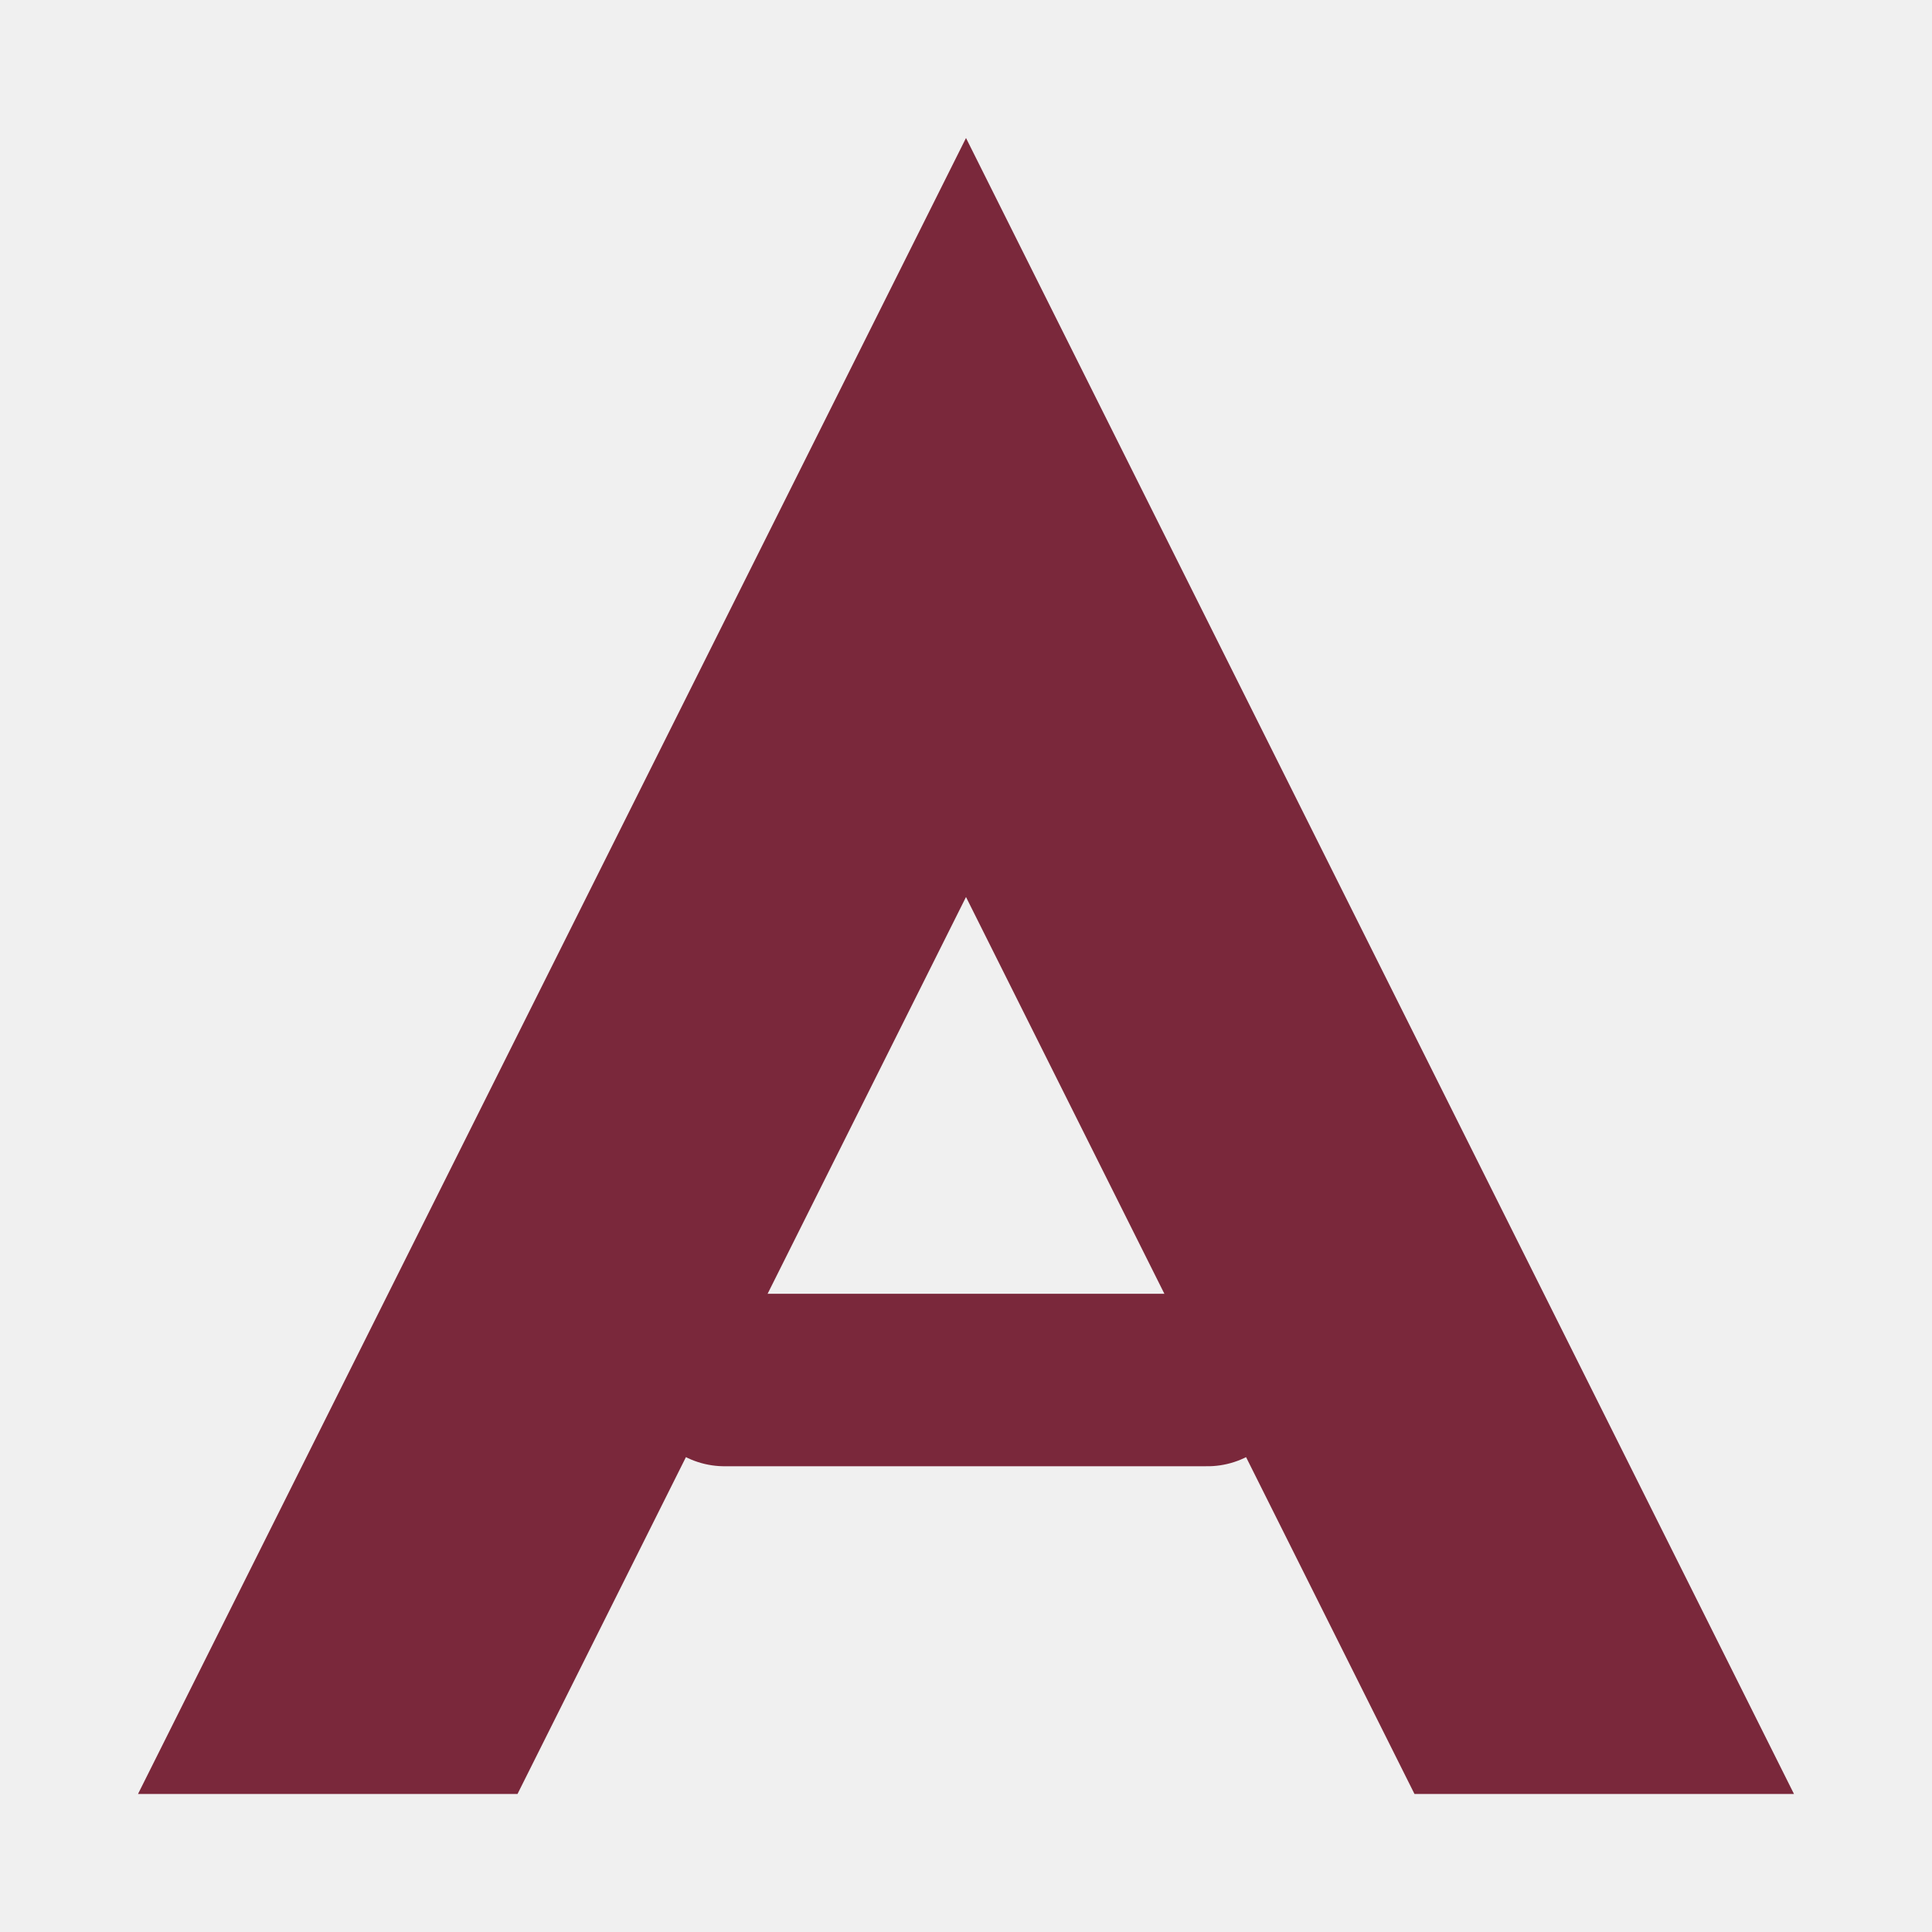
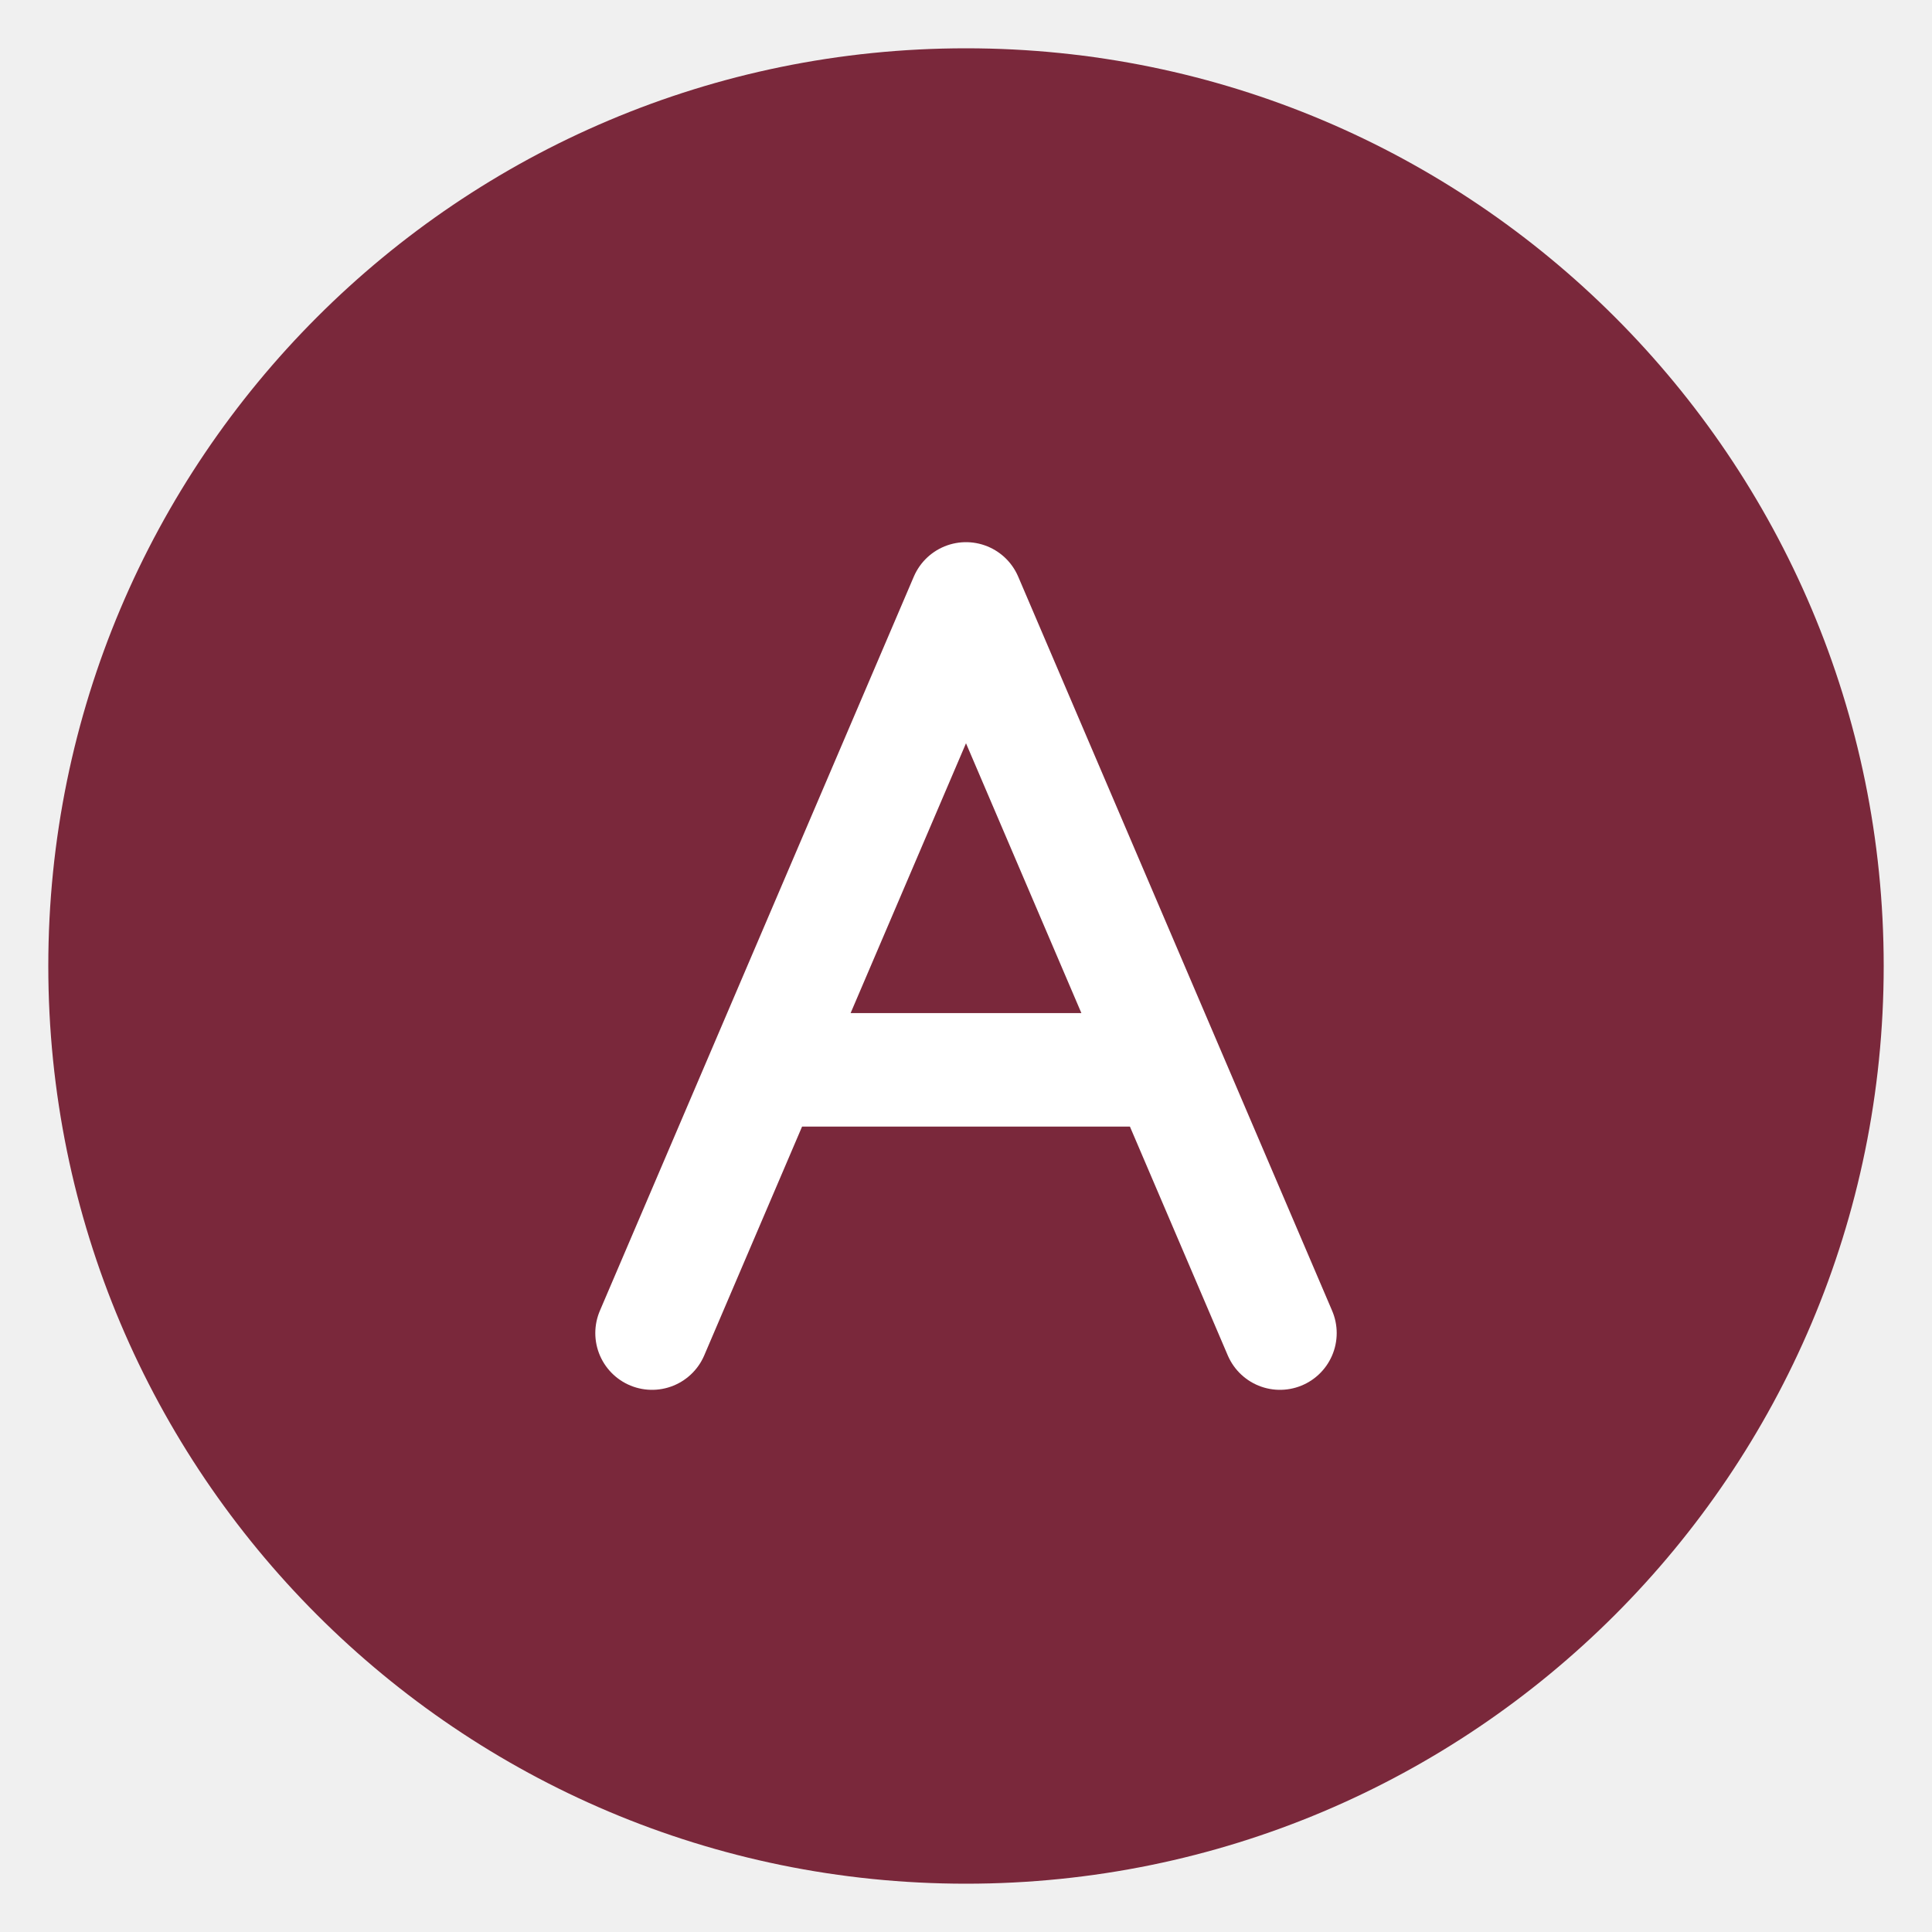
- <svg xmlns="http://www.w3.org/2000/svg" viewBox="0 0 28 28" fill="none">
-   <path d="M14 2L2 26H7.5L14 13L20.5 26H26L14 2Z" fill="#7A283B" />
-   <path d="M10.5 20H17.5" stroke="#7A283B" stroke-width="2.5" stroke-linecap="round" />
+ <svg xmlns="http://www.w3.org/2000/svg" viewBox="0 0 40 40" fill="none">
+   <circle cx="20" cy="20" r="19" fill="#7A283B" />
+   <path d="M13.5 27.6L20 12.4L26.5 27.6M16.25 22.15H23.75" stroke="#FFFFFF" stroke-width="2.35" stroke-linecap="round" stroke-linejoin="round" />
</svg>
